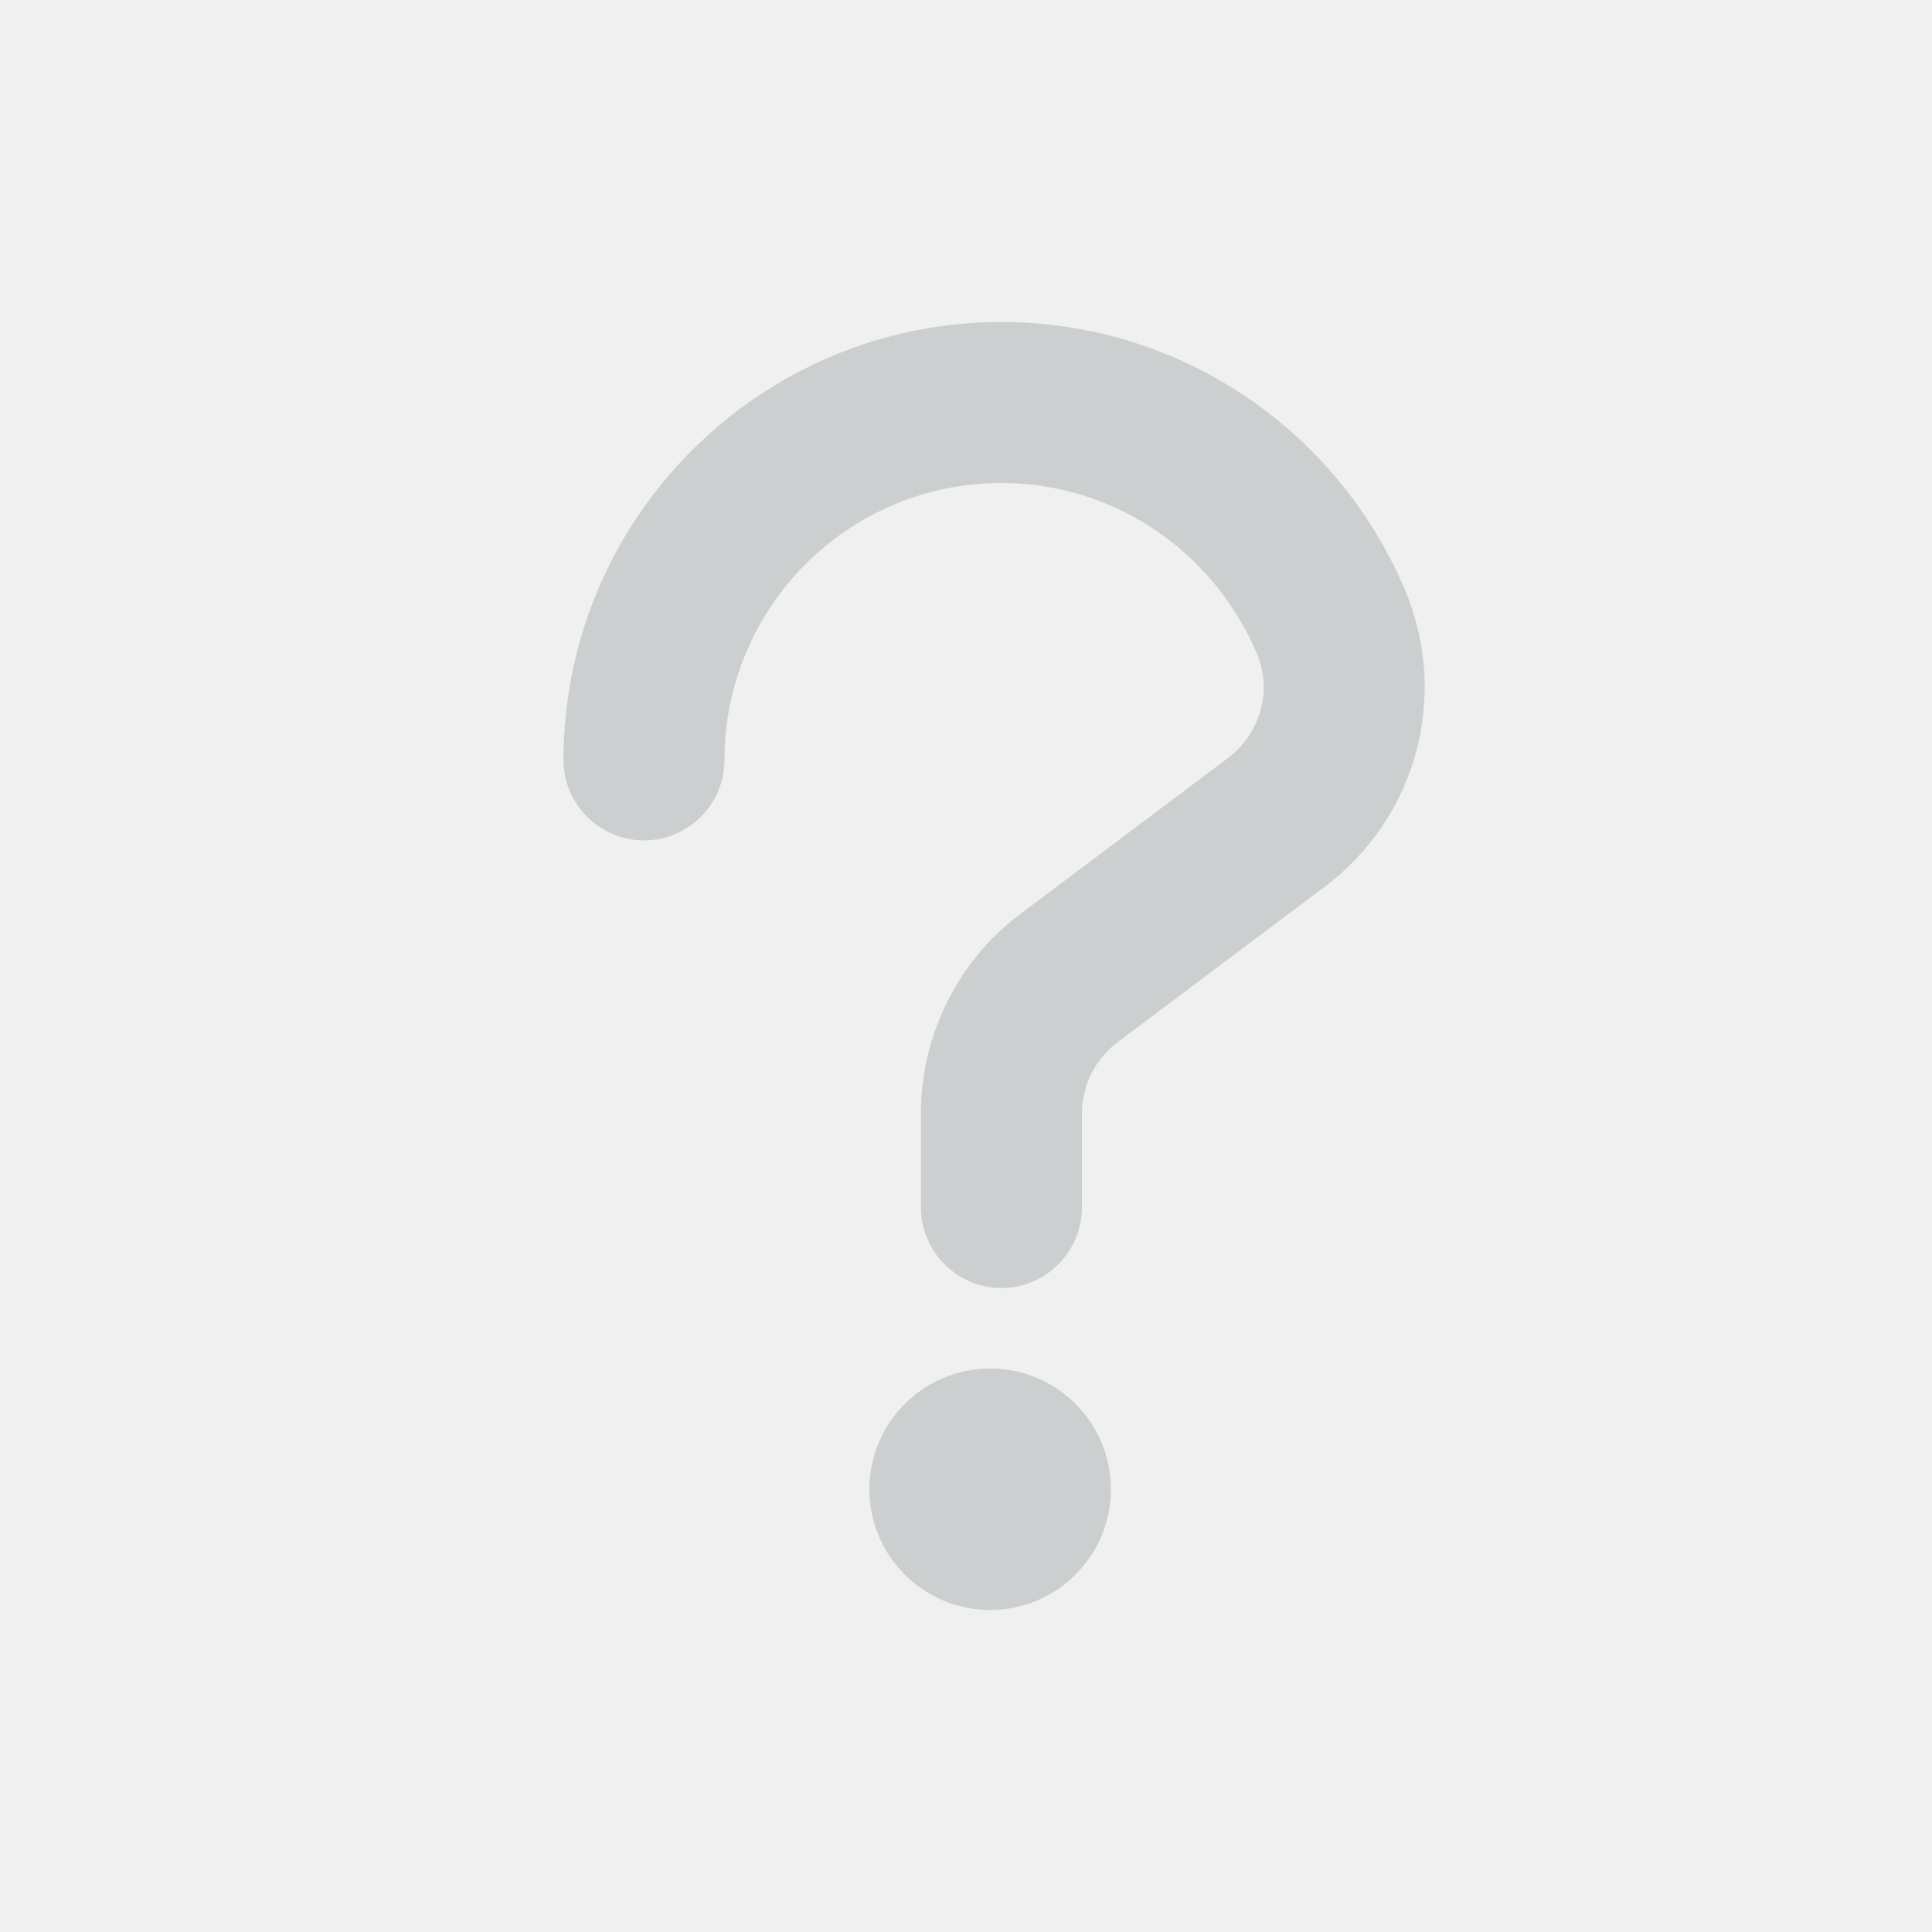
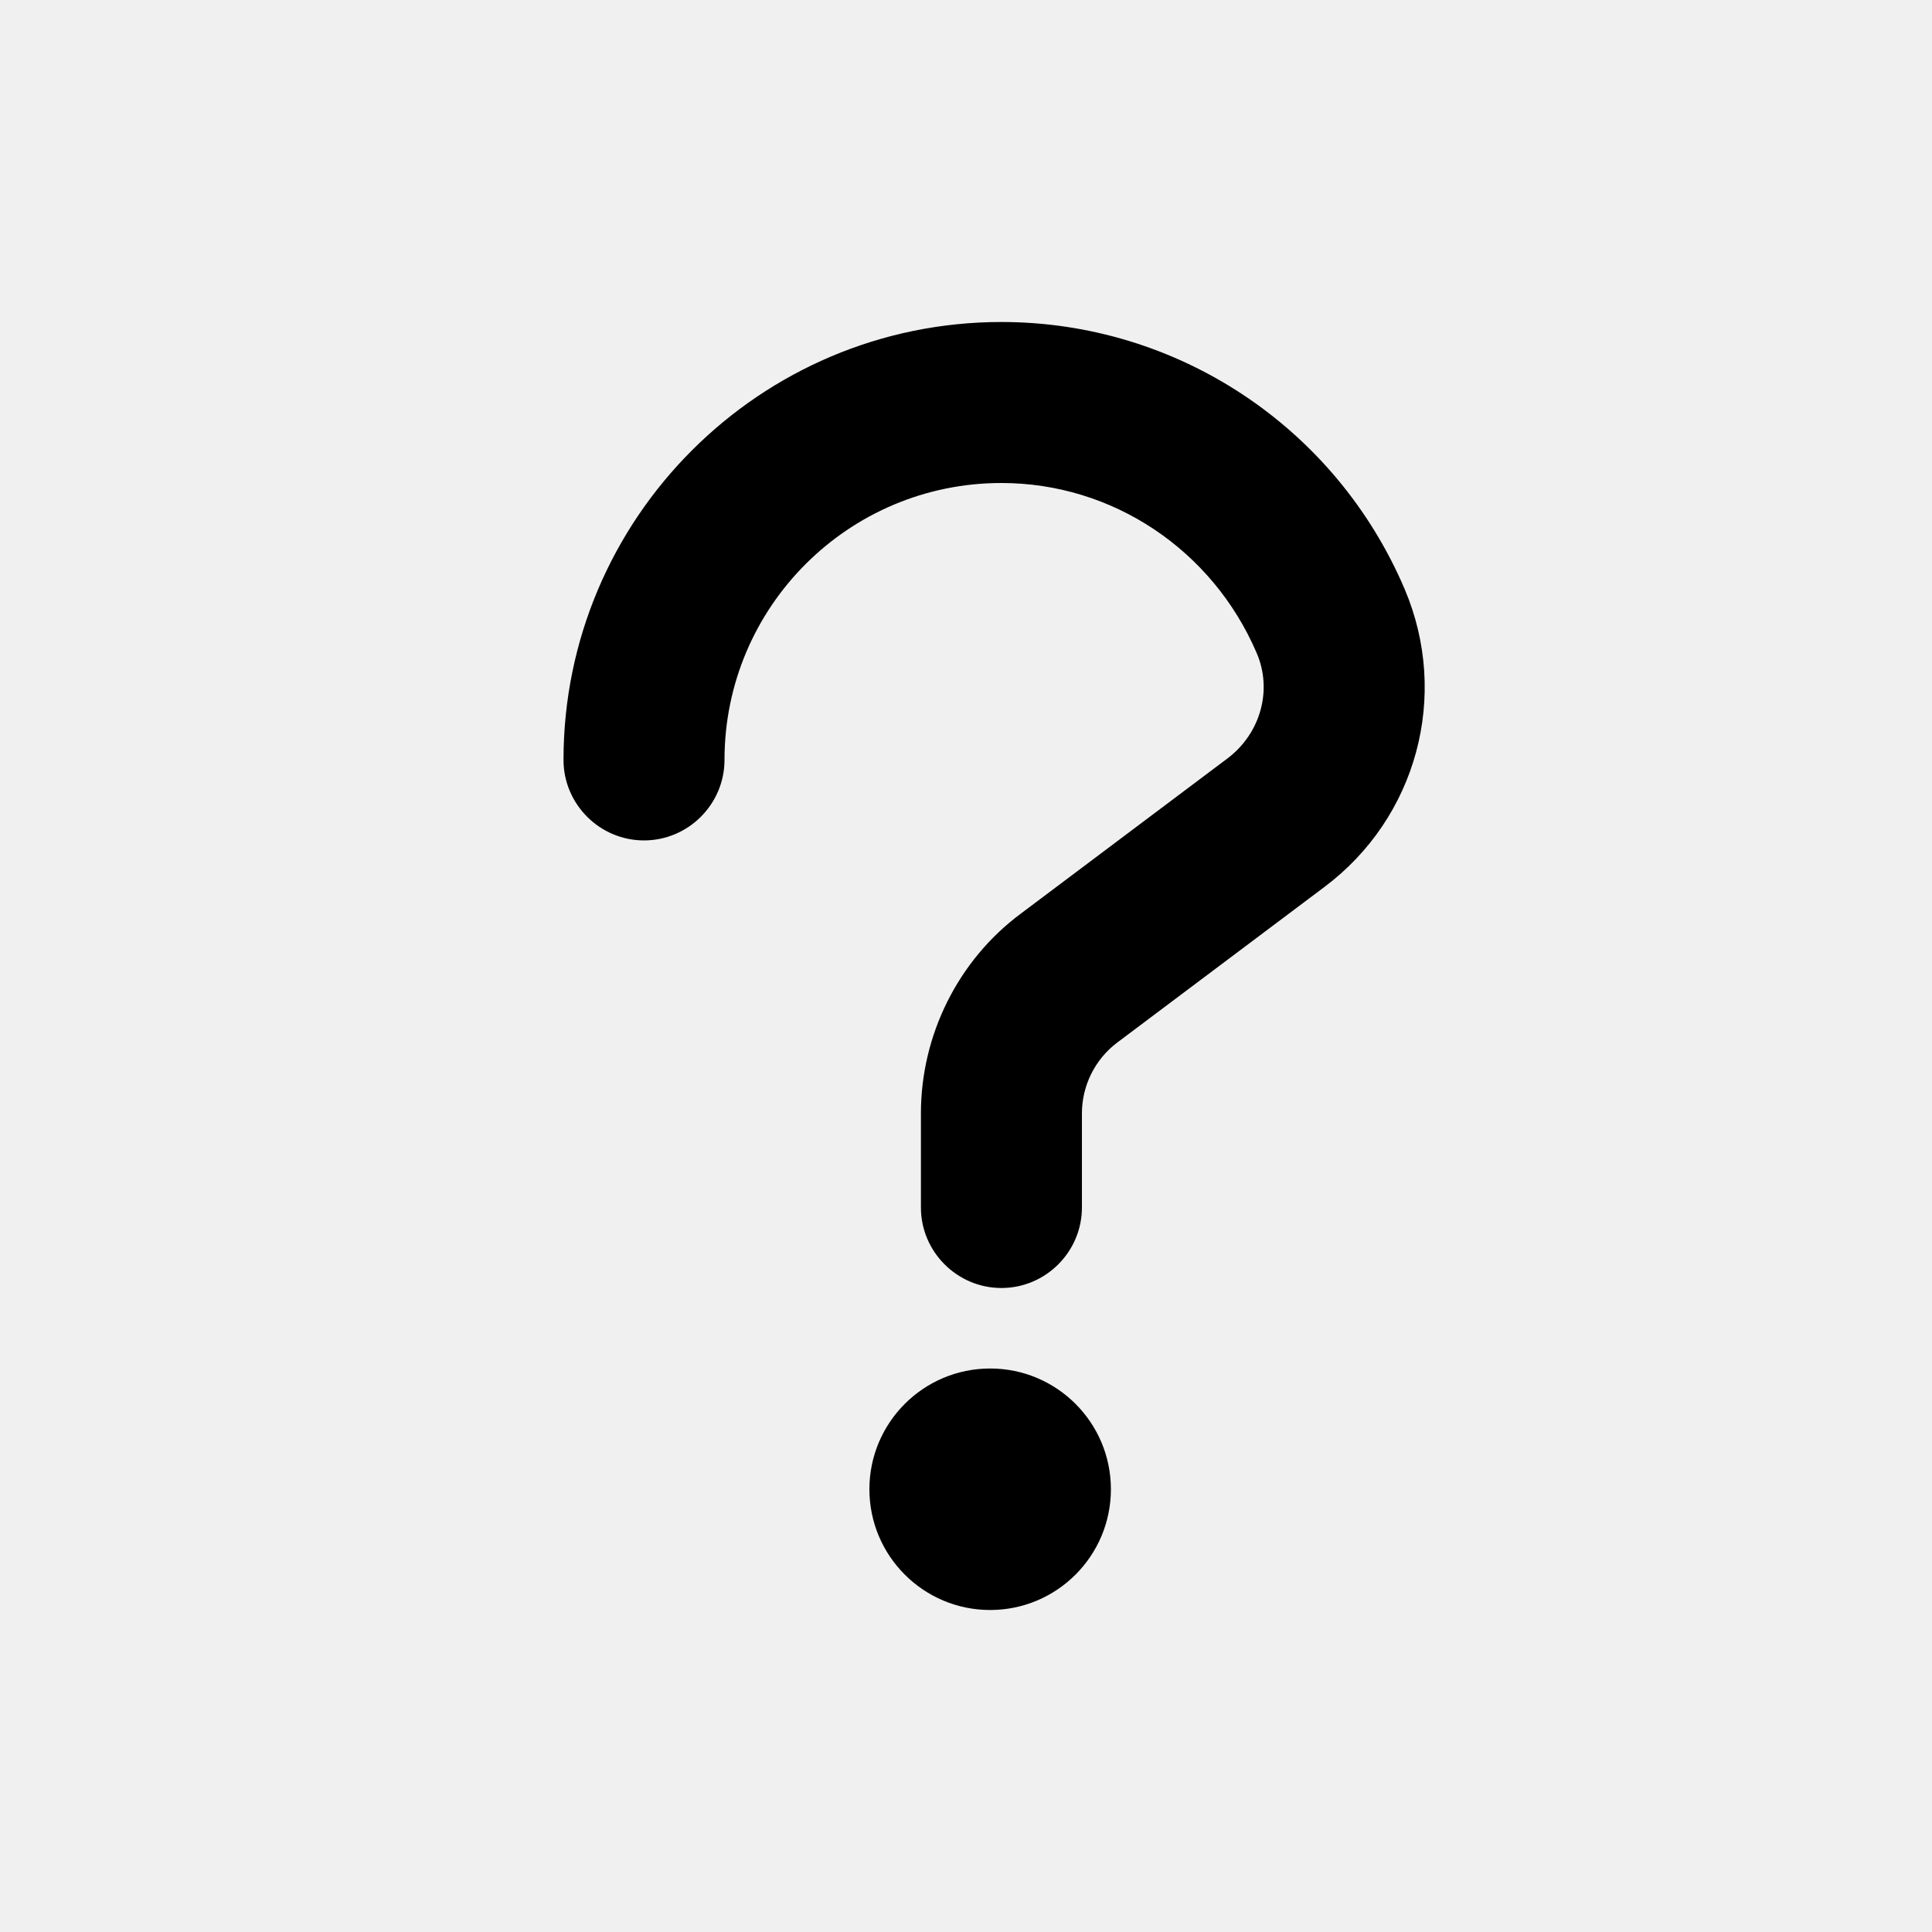
<svg xmlns="http://www.w3.org/2000/svg" width="24" height="24" viewBox="0 0 24 24" fill="none">
  <g clip-path="url(#clip0_681_15872)">
-     <path d="M12.44 16C11.89 16 11.44 15.55 11.44 15V13.83C11.44 12.86 11.9 11.93 12.68 11.35L15.25 9.42C15.66 9.11 15.81 8.57 15.61 8.11C15.06 6.83 13.82 6 12.44 6C10.54 6 9 7.54 9 9.44C9 9.99 8.55 10.44 8 10.44C7.45 10.44 7 9.99 7 9.44C7 6.44 9.44 4 12.44 4C14.62 4 16.59 5.3 17.45 7.32C18.01 8.64 17.6 10.16 16.45 11.02L13.88 12.95C13.6 13.16 13.44 13.49 13.44 13.83V15C13.44 15.55 12.99 16 12.44 16Z" fill="#CCCFD0" />
-     <path d="M12.3 20C13.128 20 13.8 19.328 13.8 18.5C13.8 17.672 13.128 17 12.3 17C11.472 17 10.8 17.672 10.8 18.5C10.8 19.328 11.472 20 12.3 20Z" fill="#CCCFD0" />
+     <path d="M12.44 16C11.89 16 11.44 15.55 11.44 15V13.83C11.44 12.86 11.9 11.93 12.68 11.35L15.25 9.42C15.66 9.11 15.81 8.57 15.61 8.11C15.06 6.83 13.82 6 12.44 6C10.54 6 9 7.54 9 9.44C9 9.99 8.55 10.44 8 10.44C7.45 10.44 7 9.99 7 9.44C7 6.44 9.44 4 12.44 4C14.62 4 16.59 5.3 17.45 7.32C18.01 8.64 17.6 10.16 16.45 11.02L13.88 12.95C13.6 13.16 13.44 13.49 13.44 13.83V15C13.44 15.55 12.99 16 12.44 16Z" fill="currentColor" />
+     <path d="M12.3 20C13.128 20 13.8 19.328 13.8 18.5C13.8 17.672 13.128 17 12.3 17C11.472 17 10.8 17.672 10.8 18.5C10.8 19.328 11.472 20 12.3 20Z" fill="currentColor" />
  </g>
  <defs>
    <clipPath id="clip0_681_15872">
      <rect width="10.7" height="16" fill="white" transform="translate(7 4)" />
    </clipPath>
  </defs>
</svg>
